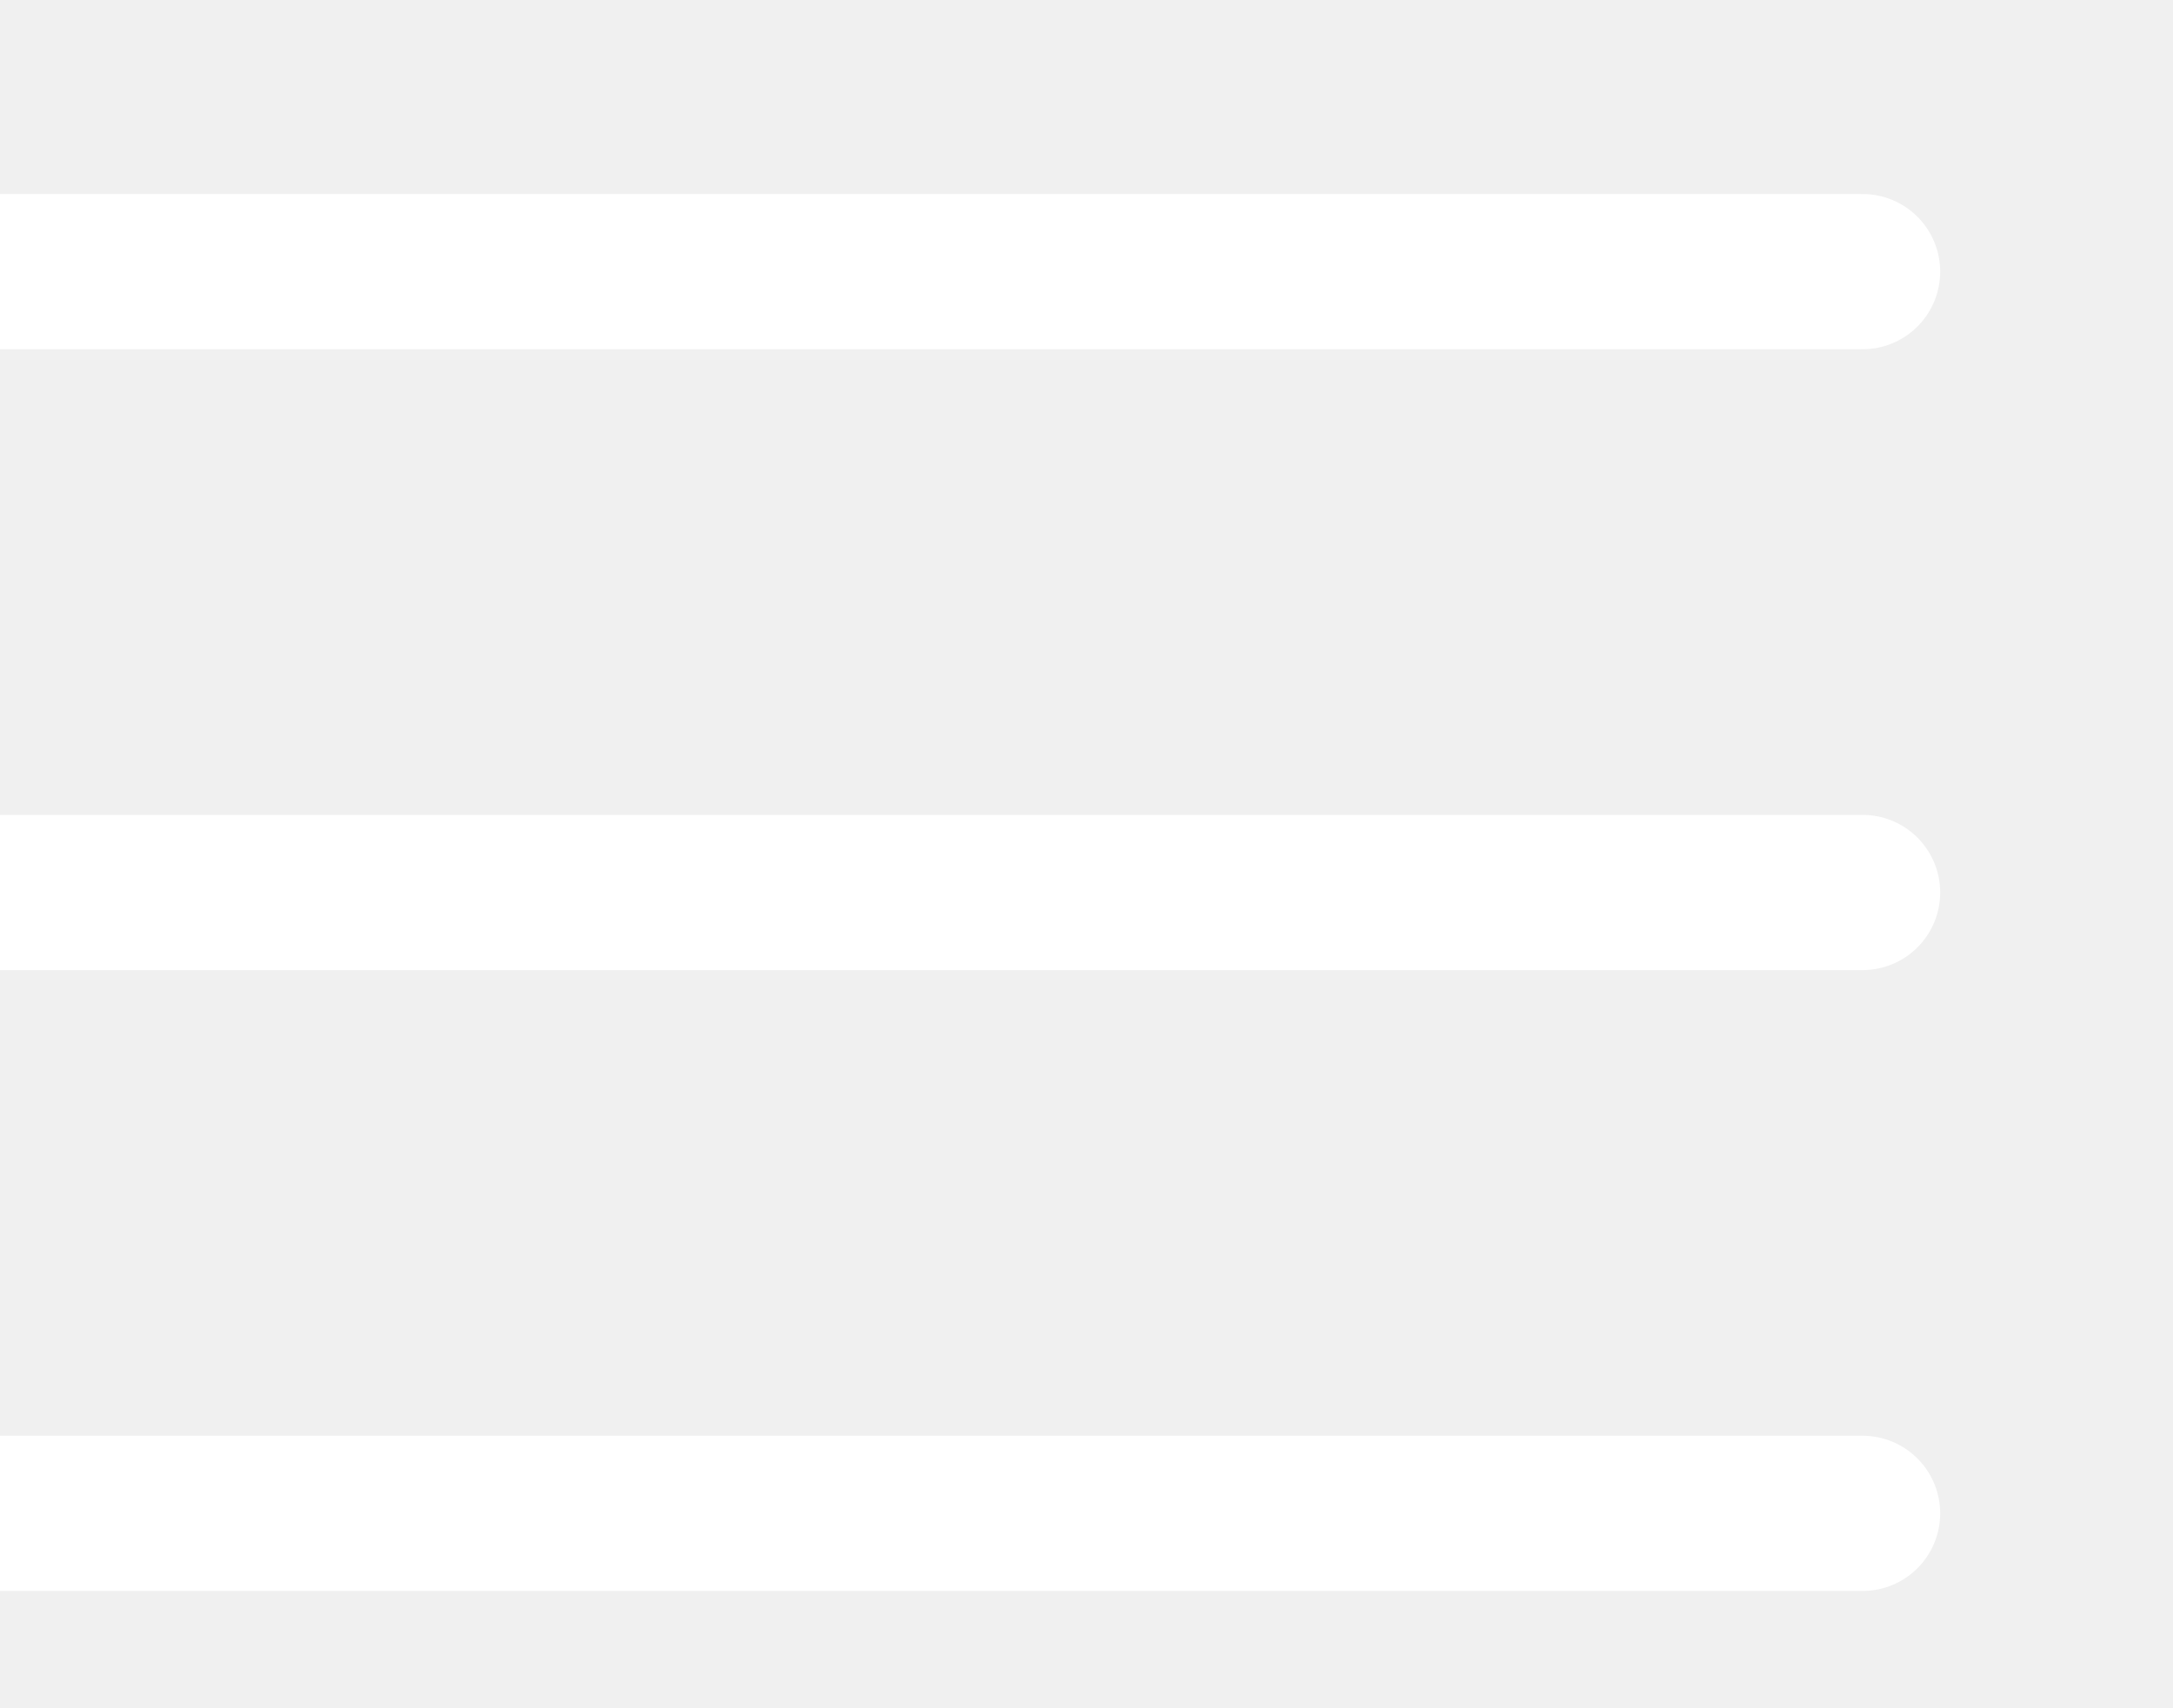
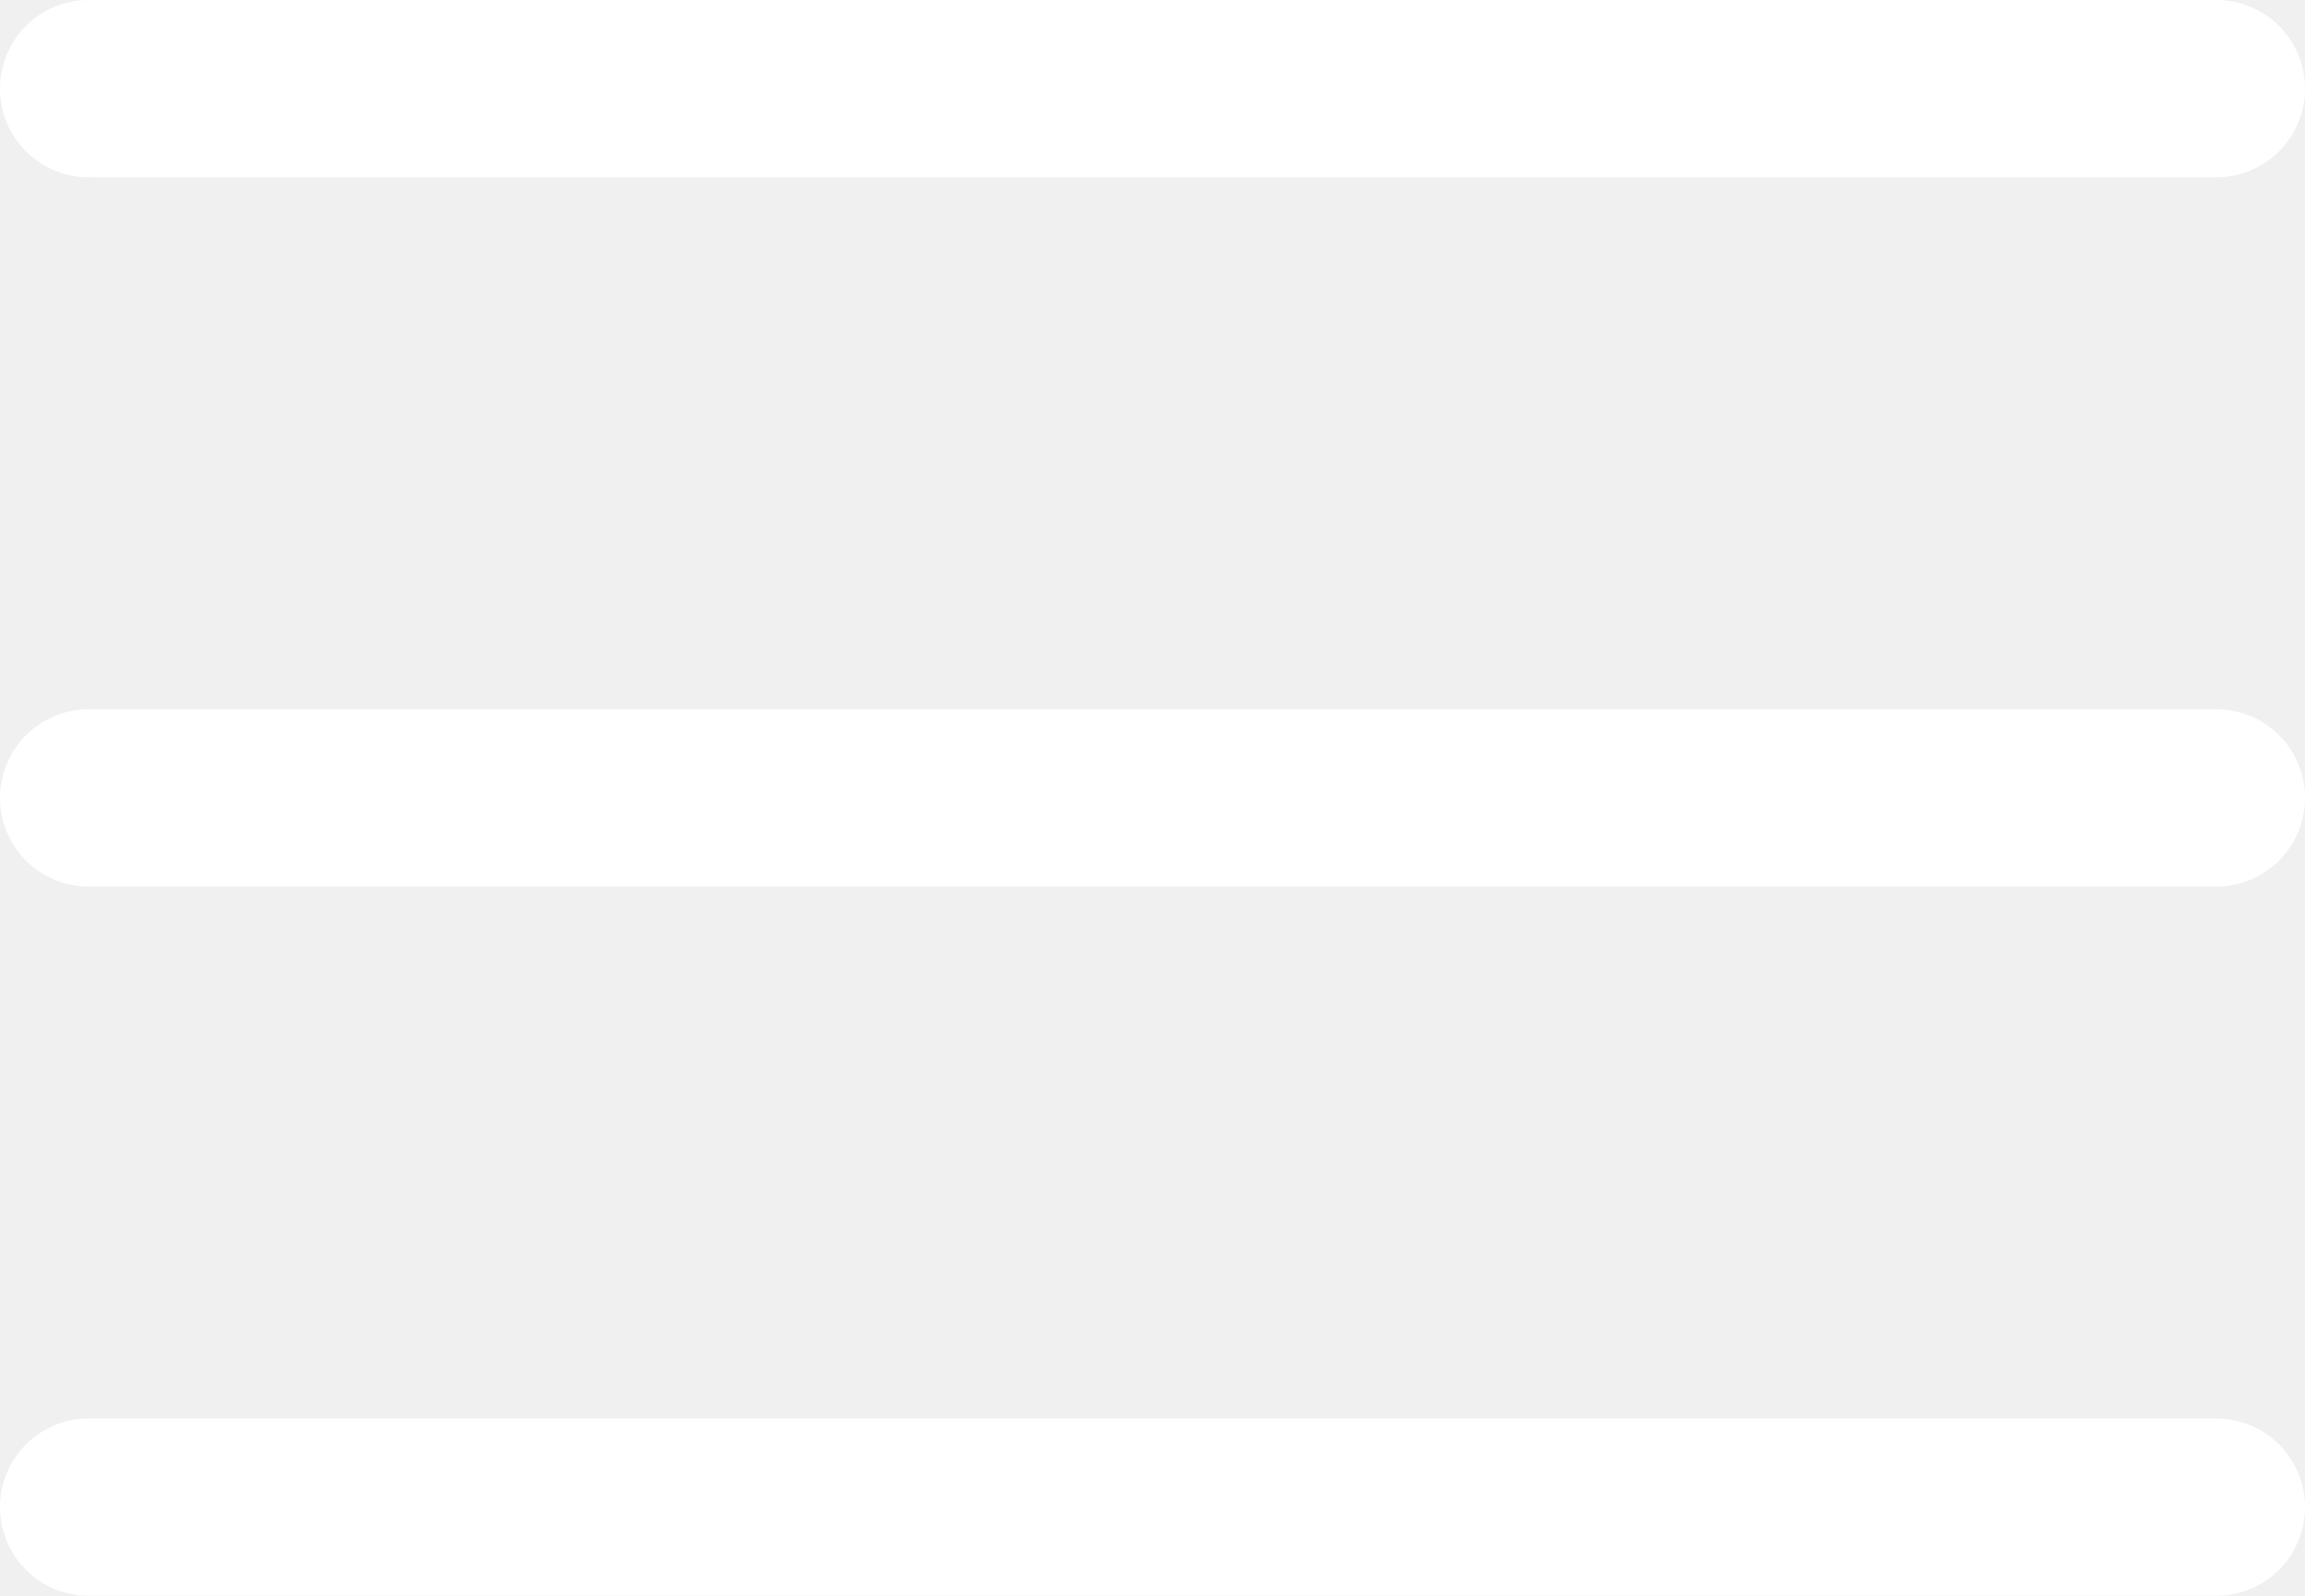
- <svg xmlns="http://www.w3.org/2000/svg" width="28" height="22" viewBox="387 39 28 22" fill="none">
+ <svg xmlns="http://www.w3.org/2000/svg" width="26.0" height="18.0" viewBox="386.0 41.5 26.0 18.0" fill="none">
  <g id="Feather icons / menu">
    <path id="Vector_29" d="M387 50.5H411" stroke-width="2" stroke-linecap="round" stroke-linejoin="round" stroke="white" />
    <path id="Vector_30" d="M387 42.5H411" stroke-width="2" stroke-linecap="round" stroke-linejoin="round" stroke="white" />
    <path id="Vector_31" d="M387 58.5H411" stroke-width="2" stroke-linecap="round" stroke-linejoin="round" stroke="white" />
  </g>
-   <defs />
</svg>
